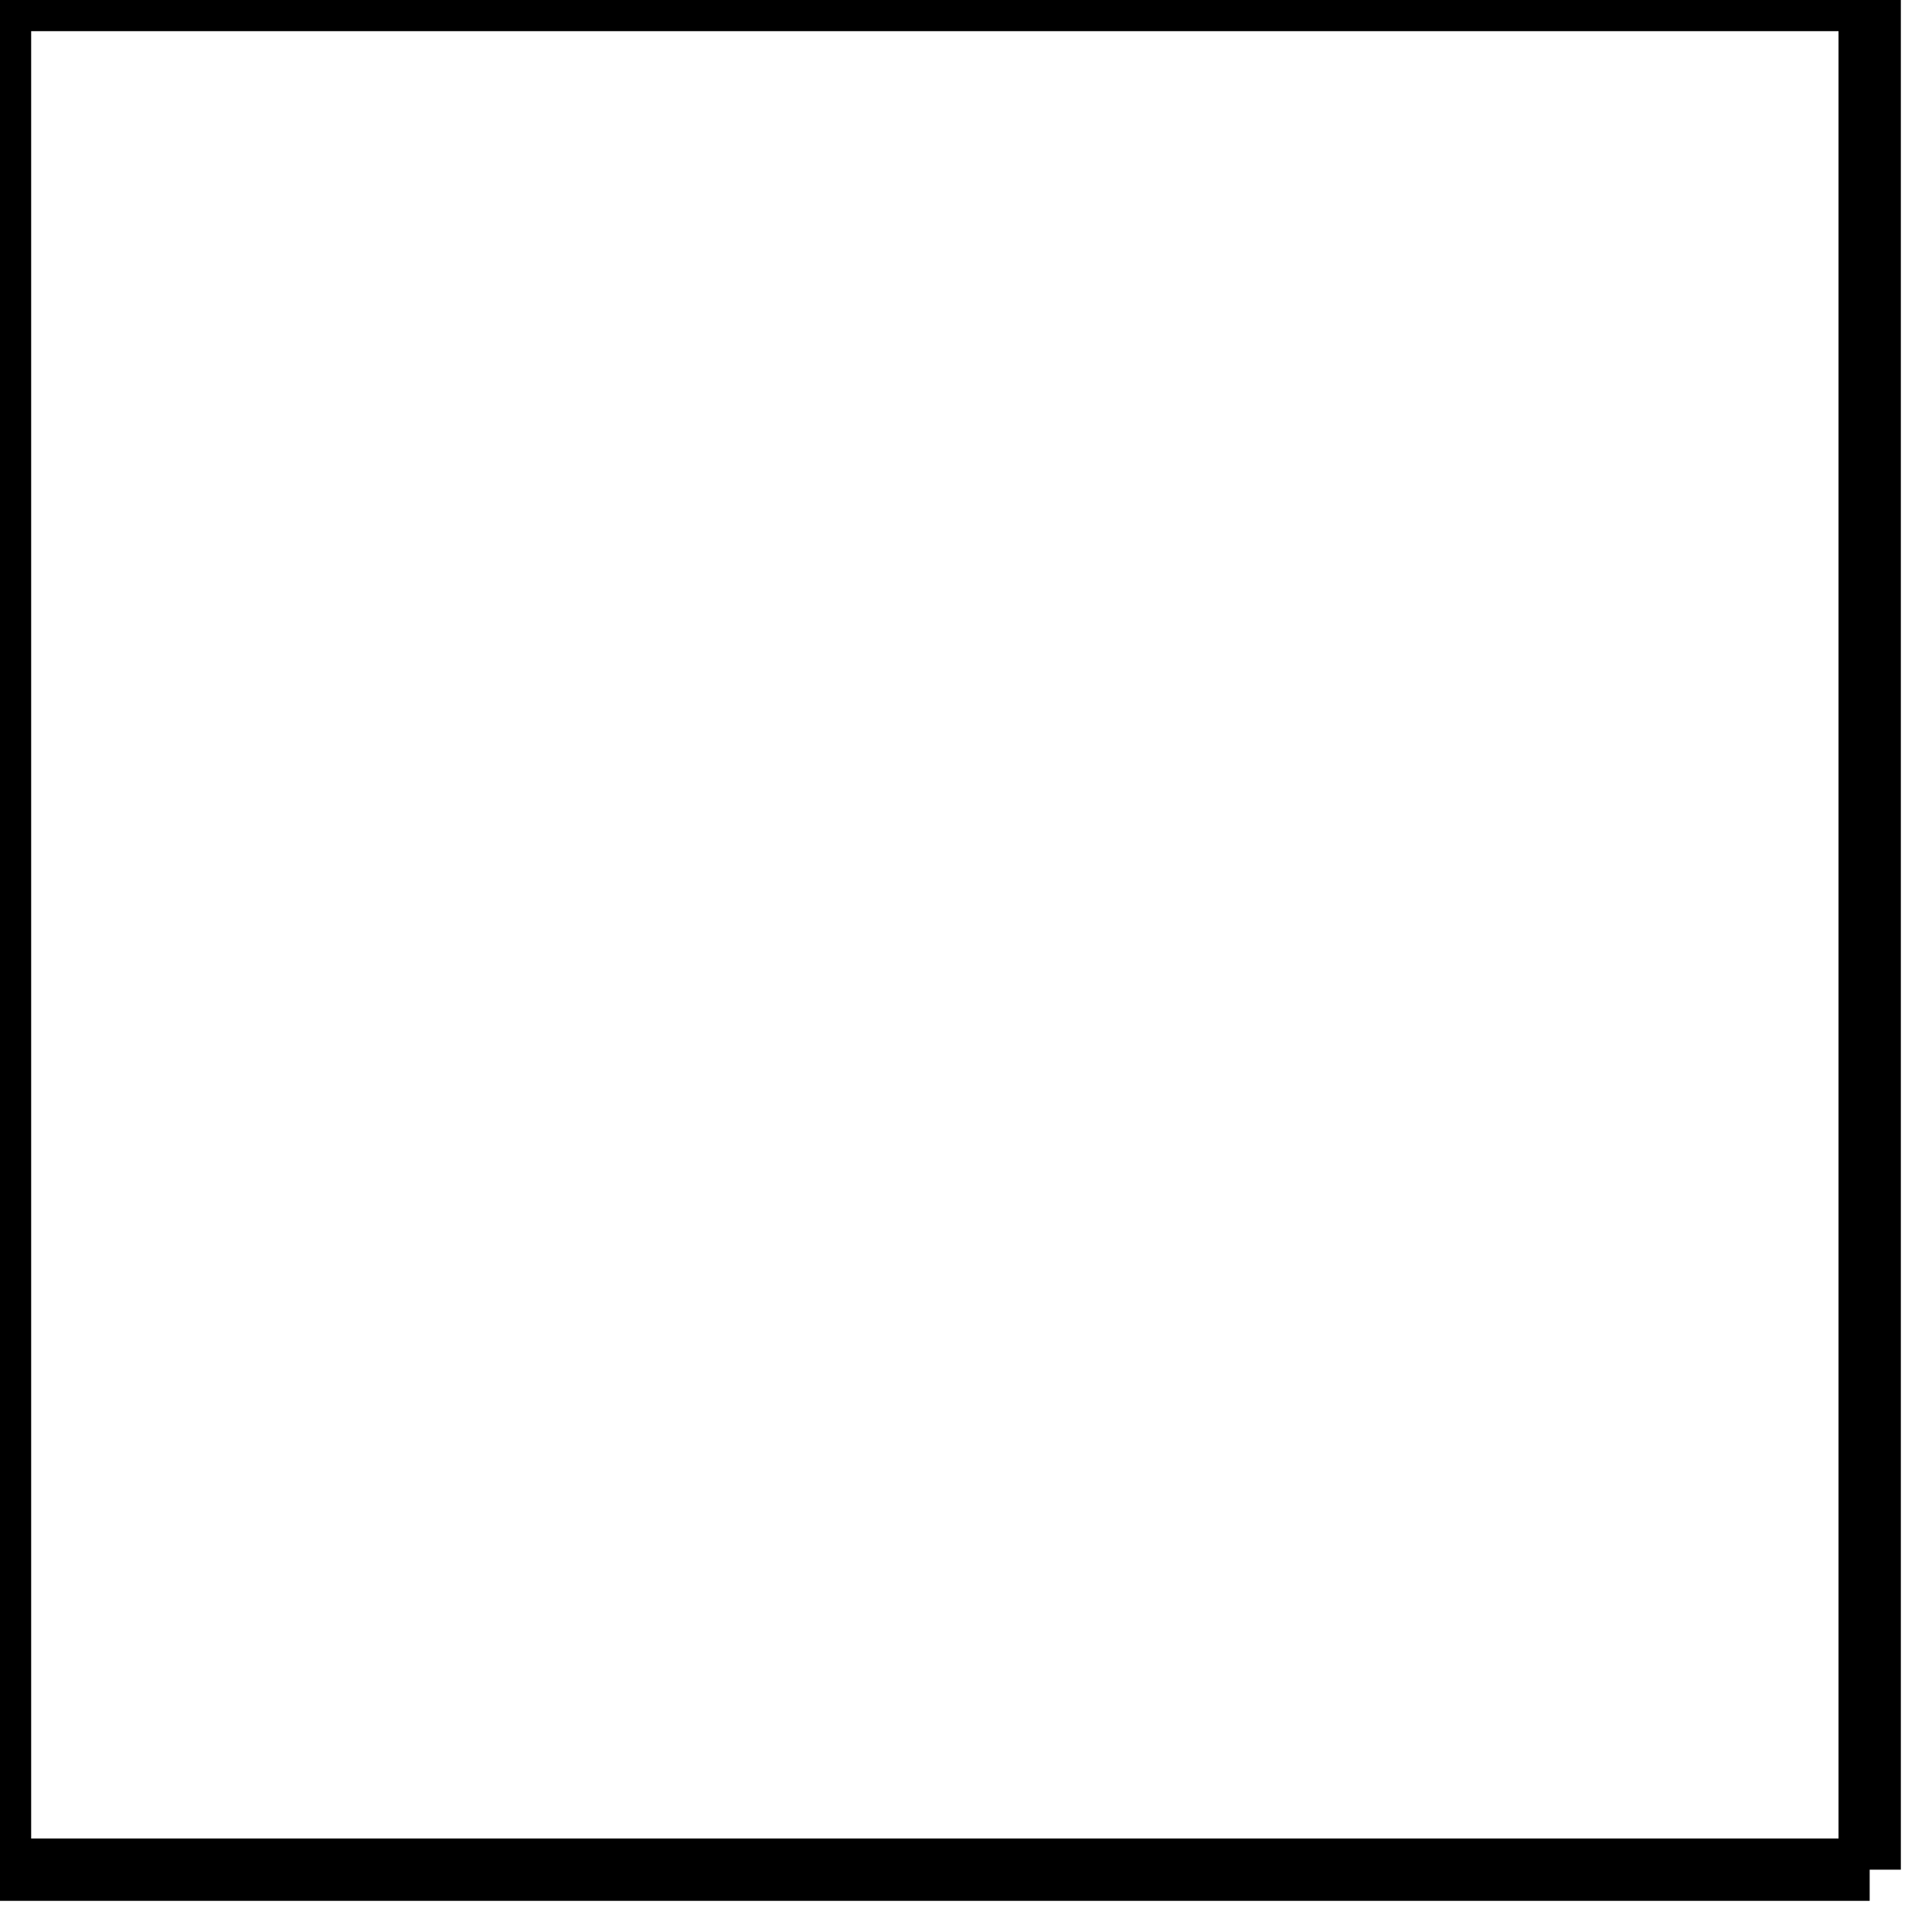
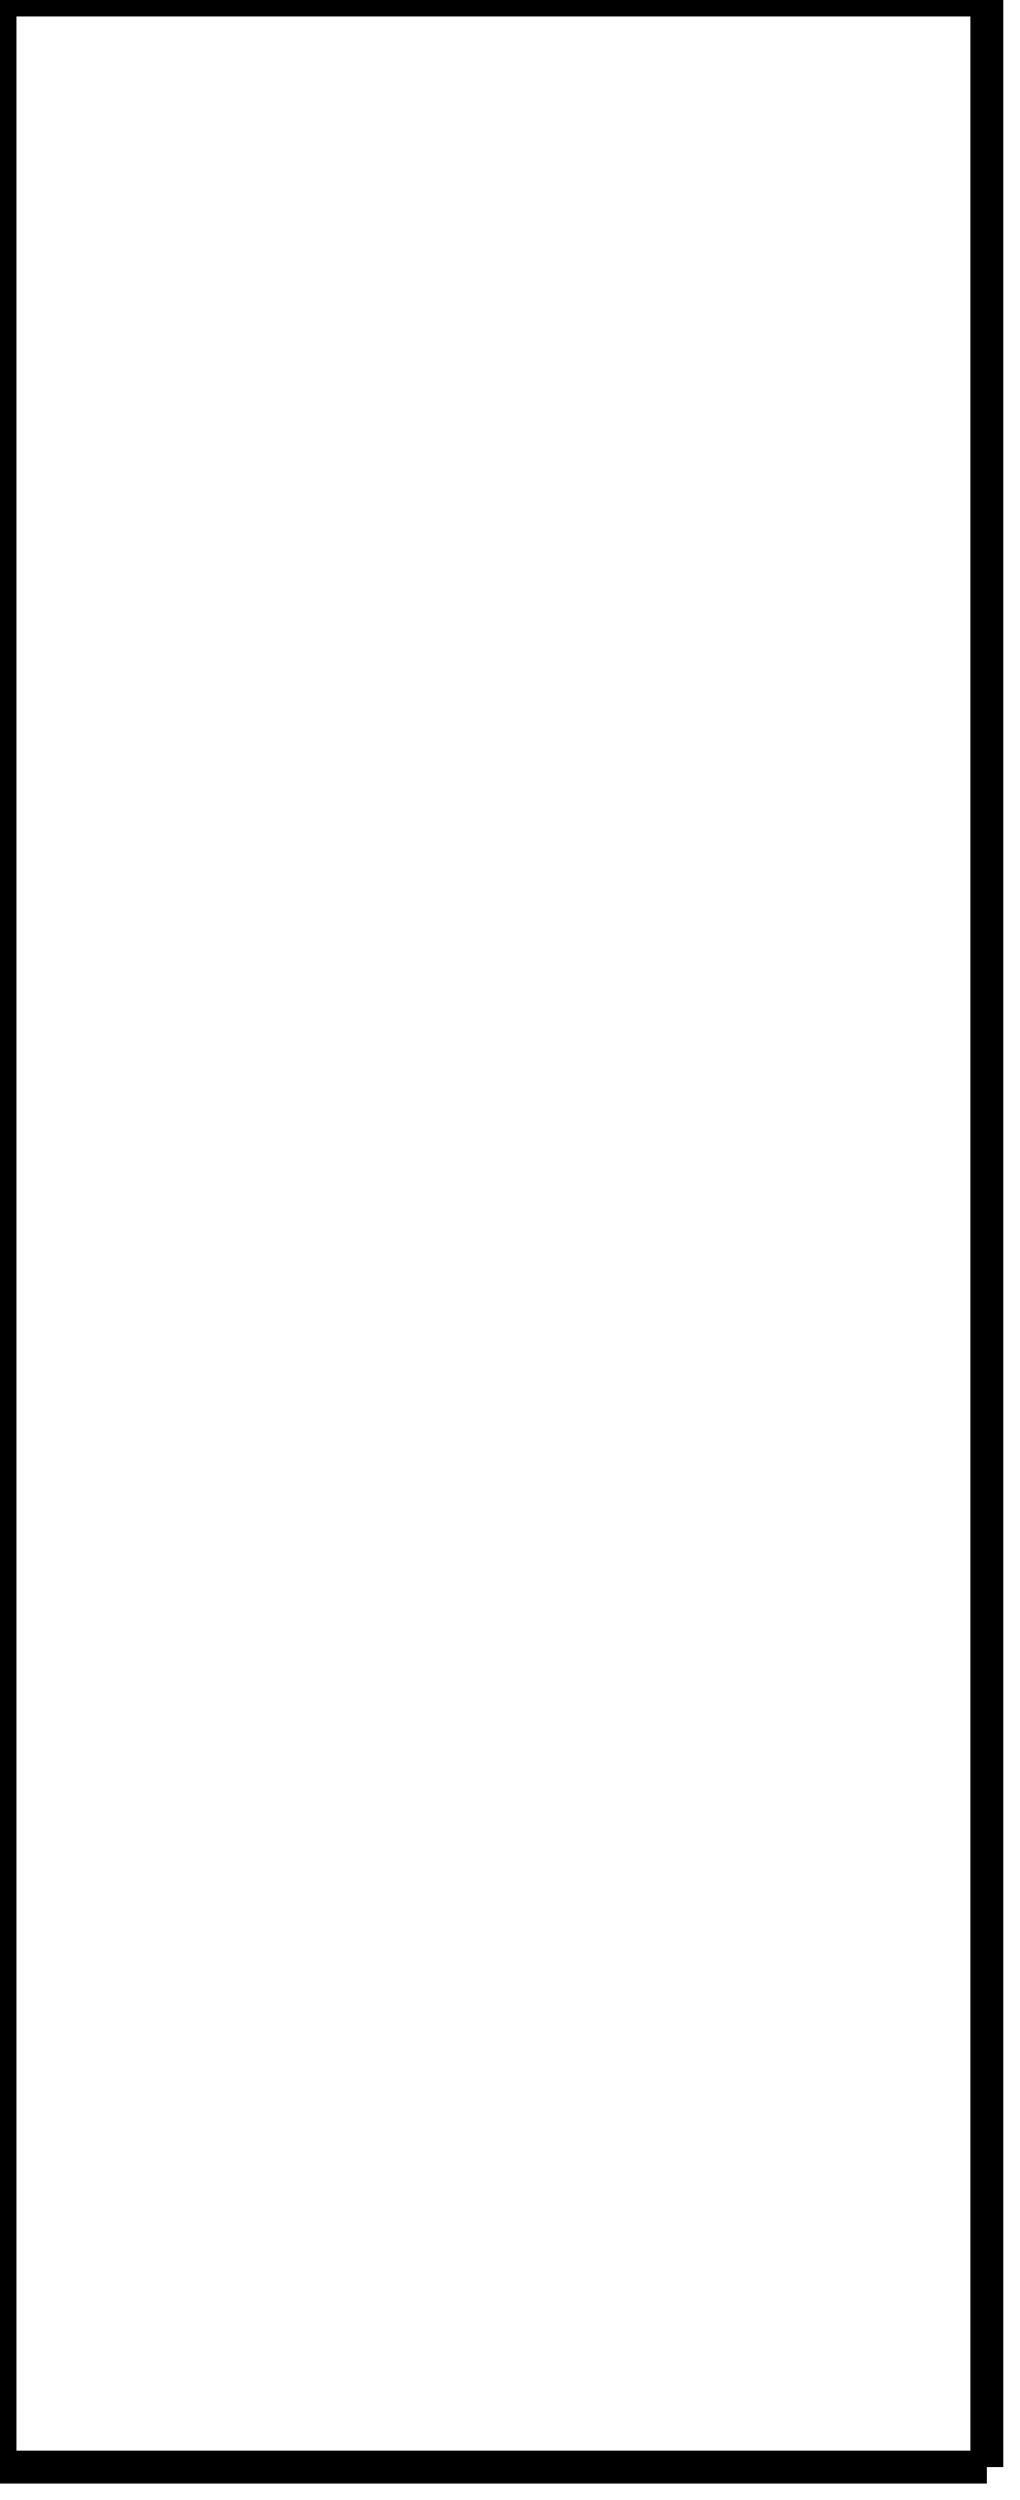
<svg xmlns="http://www.w3.org/2000/svg" version="1.1">
  <defs id="SvgjsDefs1001" />
  <svg id="SvgjsSvg1002" width="2" height="0" focusable="false" style="overflow: hidden; top: -100%; left: -100%; position: absolute; opacity: 0">
    <polyline id="SvgjsPolyline1003" points="0,0" />
    <path id="SvgjsPath1004" d="M0 0 " />
  </svg>
  <line id="SvgjsLine1006" x1="0" y1="0" x2="60" y2="0" stroke="#000000" stroke-width="2" />
-   <line id="SvgjsLine1007" x1="0" y1="0" x2="0" y2="60" stroke="#000000" stroke-width="2" />
-   <line id="SvgjsLine1008" x1="60" y1="0" x2="60" y2="60" stroke="#000000" stroke-width="2" />
-   <line id="SvgjsLine1009" x1="0" y1="60" x2="60" y2="60" stroke="#000000" stroke-width="2" />
+   <line id="SvgjsLine1007" x1="0" y1="0" x2="0" y2="150" stroke="#000000" stroke-width="2" />
+   <line id="SvgjsLine1008" x1="60" y1="0" x2="60" y2="150" stroke="#000000" stroke-width="2" />
+   <line id="SvgjsLine1009" x1="0" y1="150" x2="60" y2="150" stroke="#000000" stroke-width="2" />
</svg>
